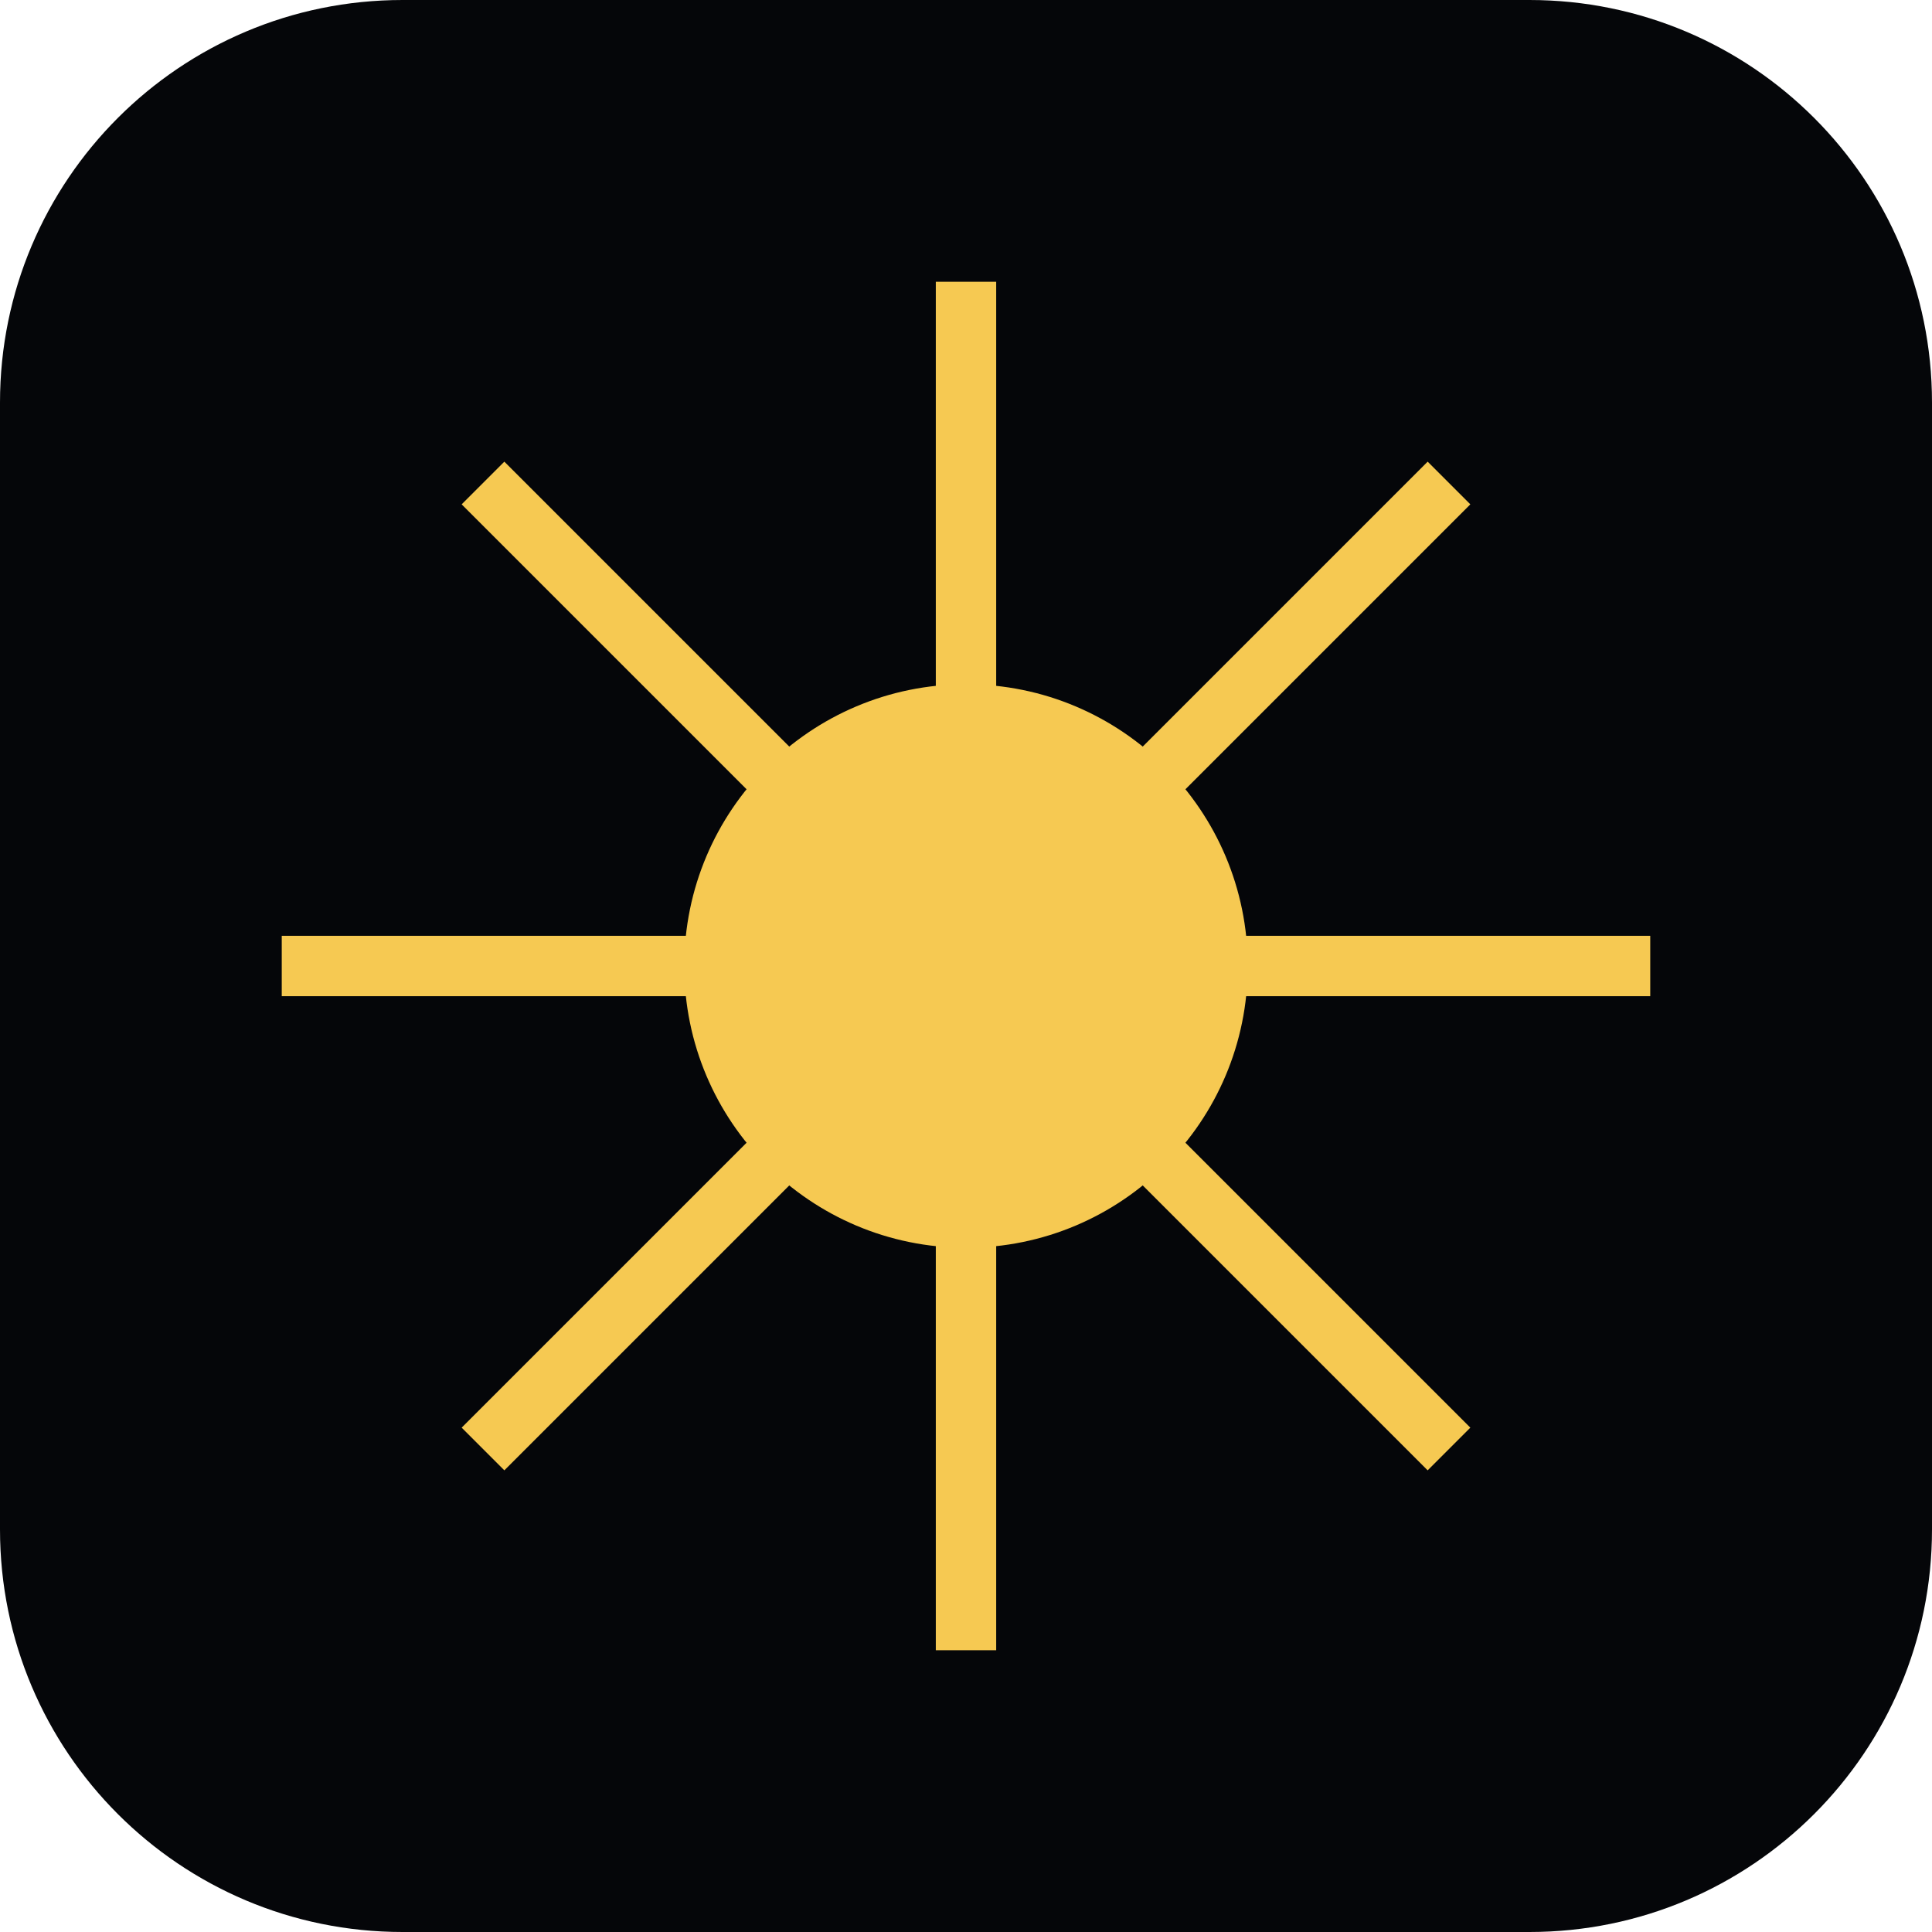
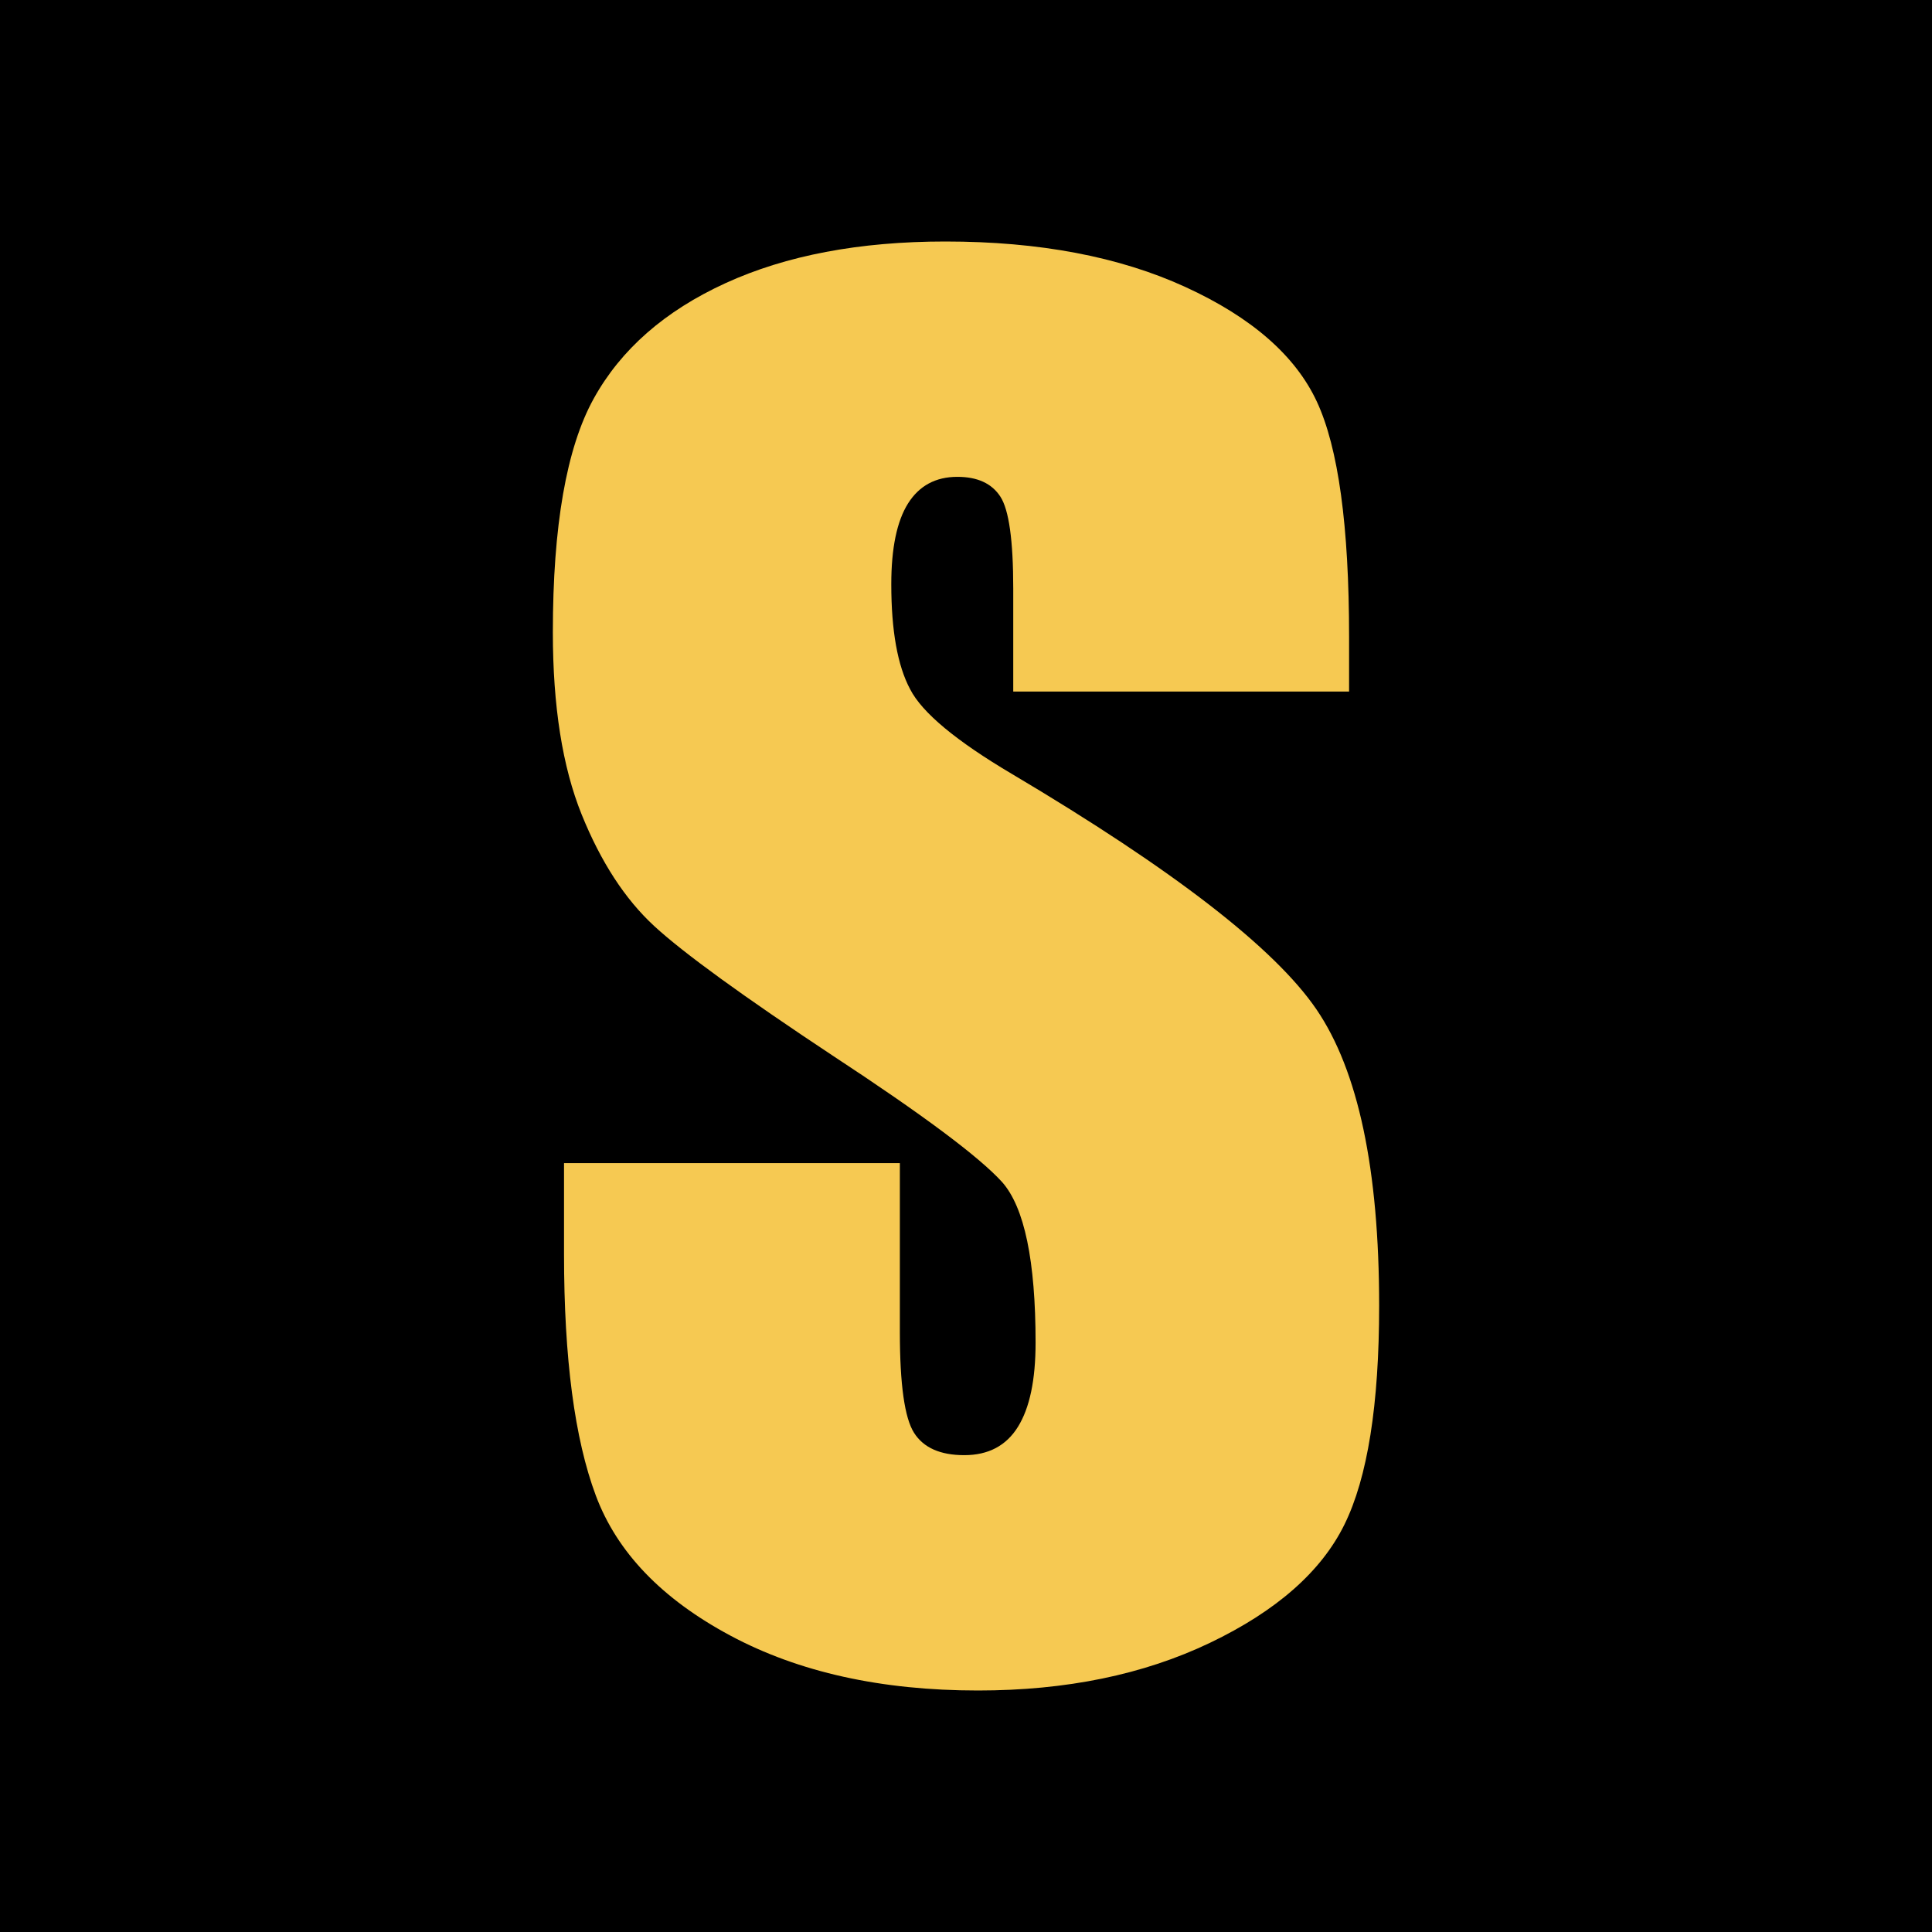
- <svg xmlns="http://www.w3.org/2000/svg" viewBox="0 0 48 48">
-   <rect width="48" height="48" rx="10" fill="#050609" />
-   <g stroke="#f6c952" stroke-width="1.5">
-     <path d="M24 7v34M7 24h34M12 12l24 24M12 36l24-24" />
-   </g>
-   <circle cx="24" cy="24" r="7" fill="#f6c952" />
+ <svg xmlns="http://www.w3.org/2000/svg" viewBox="0 0 64 64">
+   <rect width="64" height="64" fill="#000" />
+   <path fill="#f6c952" d="M44.69 22.909 L33.565 22.909 L33.565 19.495 C33.565 17.902 33.423 16.887 33.138 16.451 C32.854 16.014 32.379 15.796 31.715 15.796 C30.995 15.796 30.449 16.09 30.079 16.679 C29.71 17.267 29.525 18.159 29.525 19.355 C29.525 20.893 29.733 22.051 30.148 22.829 C30.545 23.607 31.674 24.546 33.533 25.645 C38.866 28.81 42.224 31.407 43.609 33.437 C44.993 35.467 45.686 38.739 45.686 43.253 C45.686 46.535 45.302 48.953 44.533 50.509 C43.765 52.064 42.281 53.368 40.081 54.421 C37.88 55.474 35.32 56 32.398 56 C29.193 56 26.456 55.393 24.19 54.179 C21.923 52.965 20.439 51.419 19.737 49.541 C19.035 47.663 18.684 44.998 18.684 41.546 L18.684 38.53 L29.809 38.53 L29.809 44.135 C29.809 45.861 29.966 46.971 30.279 47.464 C30.592 47.957 31.146 48.204 31.943 48.204 C32.74 48.204 33.333 47.891 33.721 47.265 C34.11 46.639 34.305 45.71 34.305 44.477 C34.305 41.764 33.935 39.991 33.195 39.156 C32.436 38.321 30.568 36.927 27.59 34.973 C24.612 33.001 22.639 31.568 21.672 30.677 C20.704 29.785 19.903 28.552 19.267 26.978 C18.632 25.404 18.314 23.393 18.314 20.946 C18.314 17.418 18.765 14.838 19.666 13.207 C20.567 11.576 22.023 10.3 24.033 9.38 C26.044 8.46 28.472 8 31.317 8 C34.428 8 37.079 8.503 39.27 9.508 C41.461 10.513 42.912 11.779 43.623 13.306 C44.334 14.833 44.69 17.427 44.69 21.088 Z" />
</svg>
